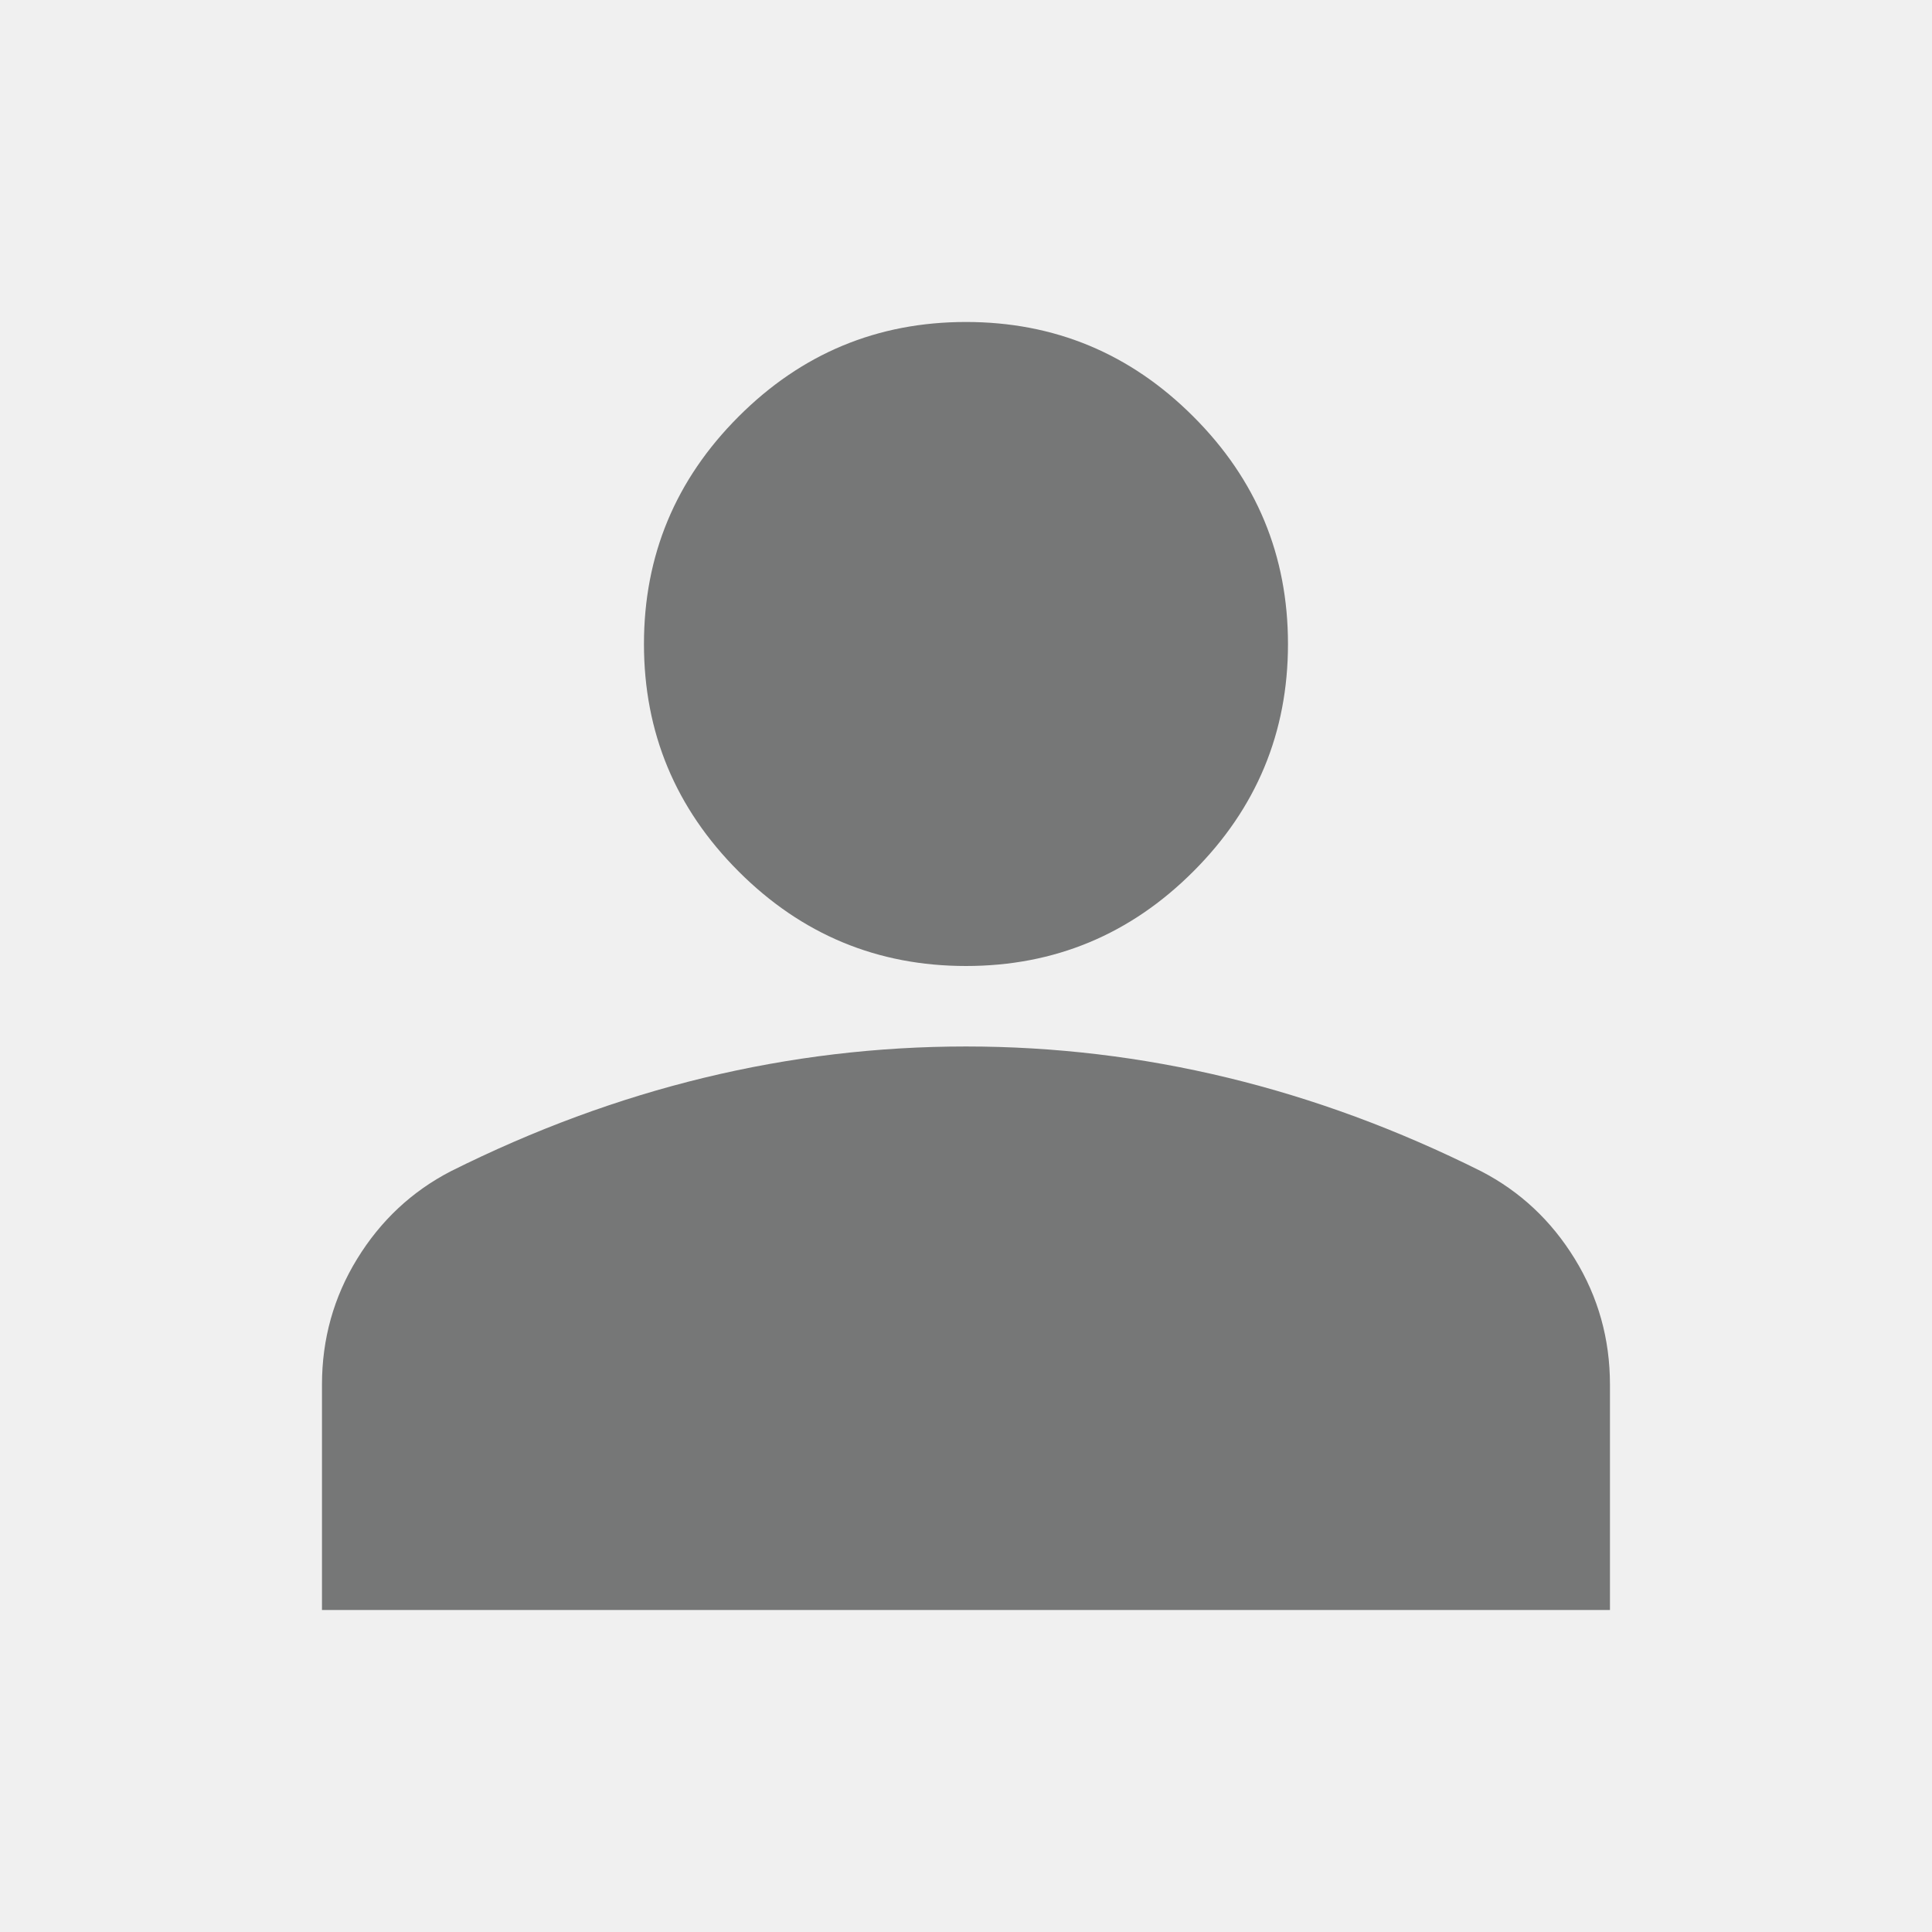
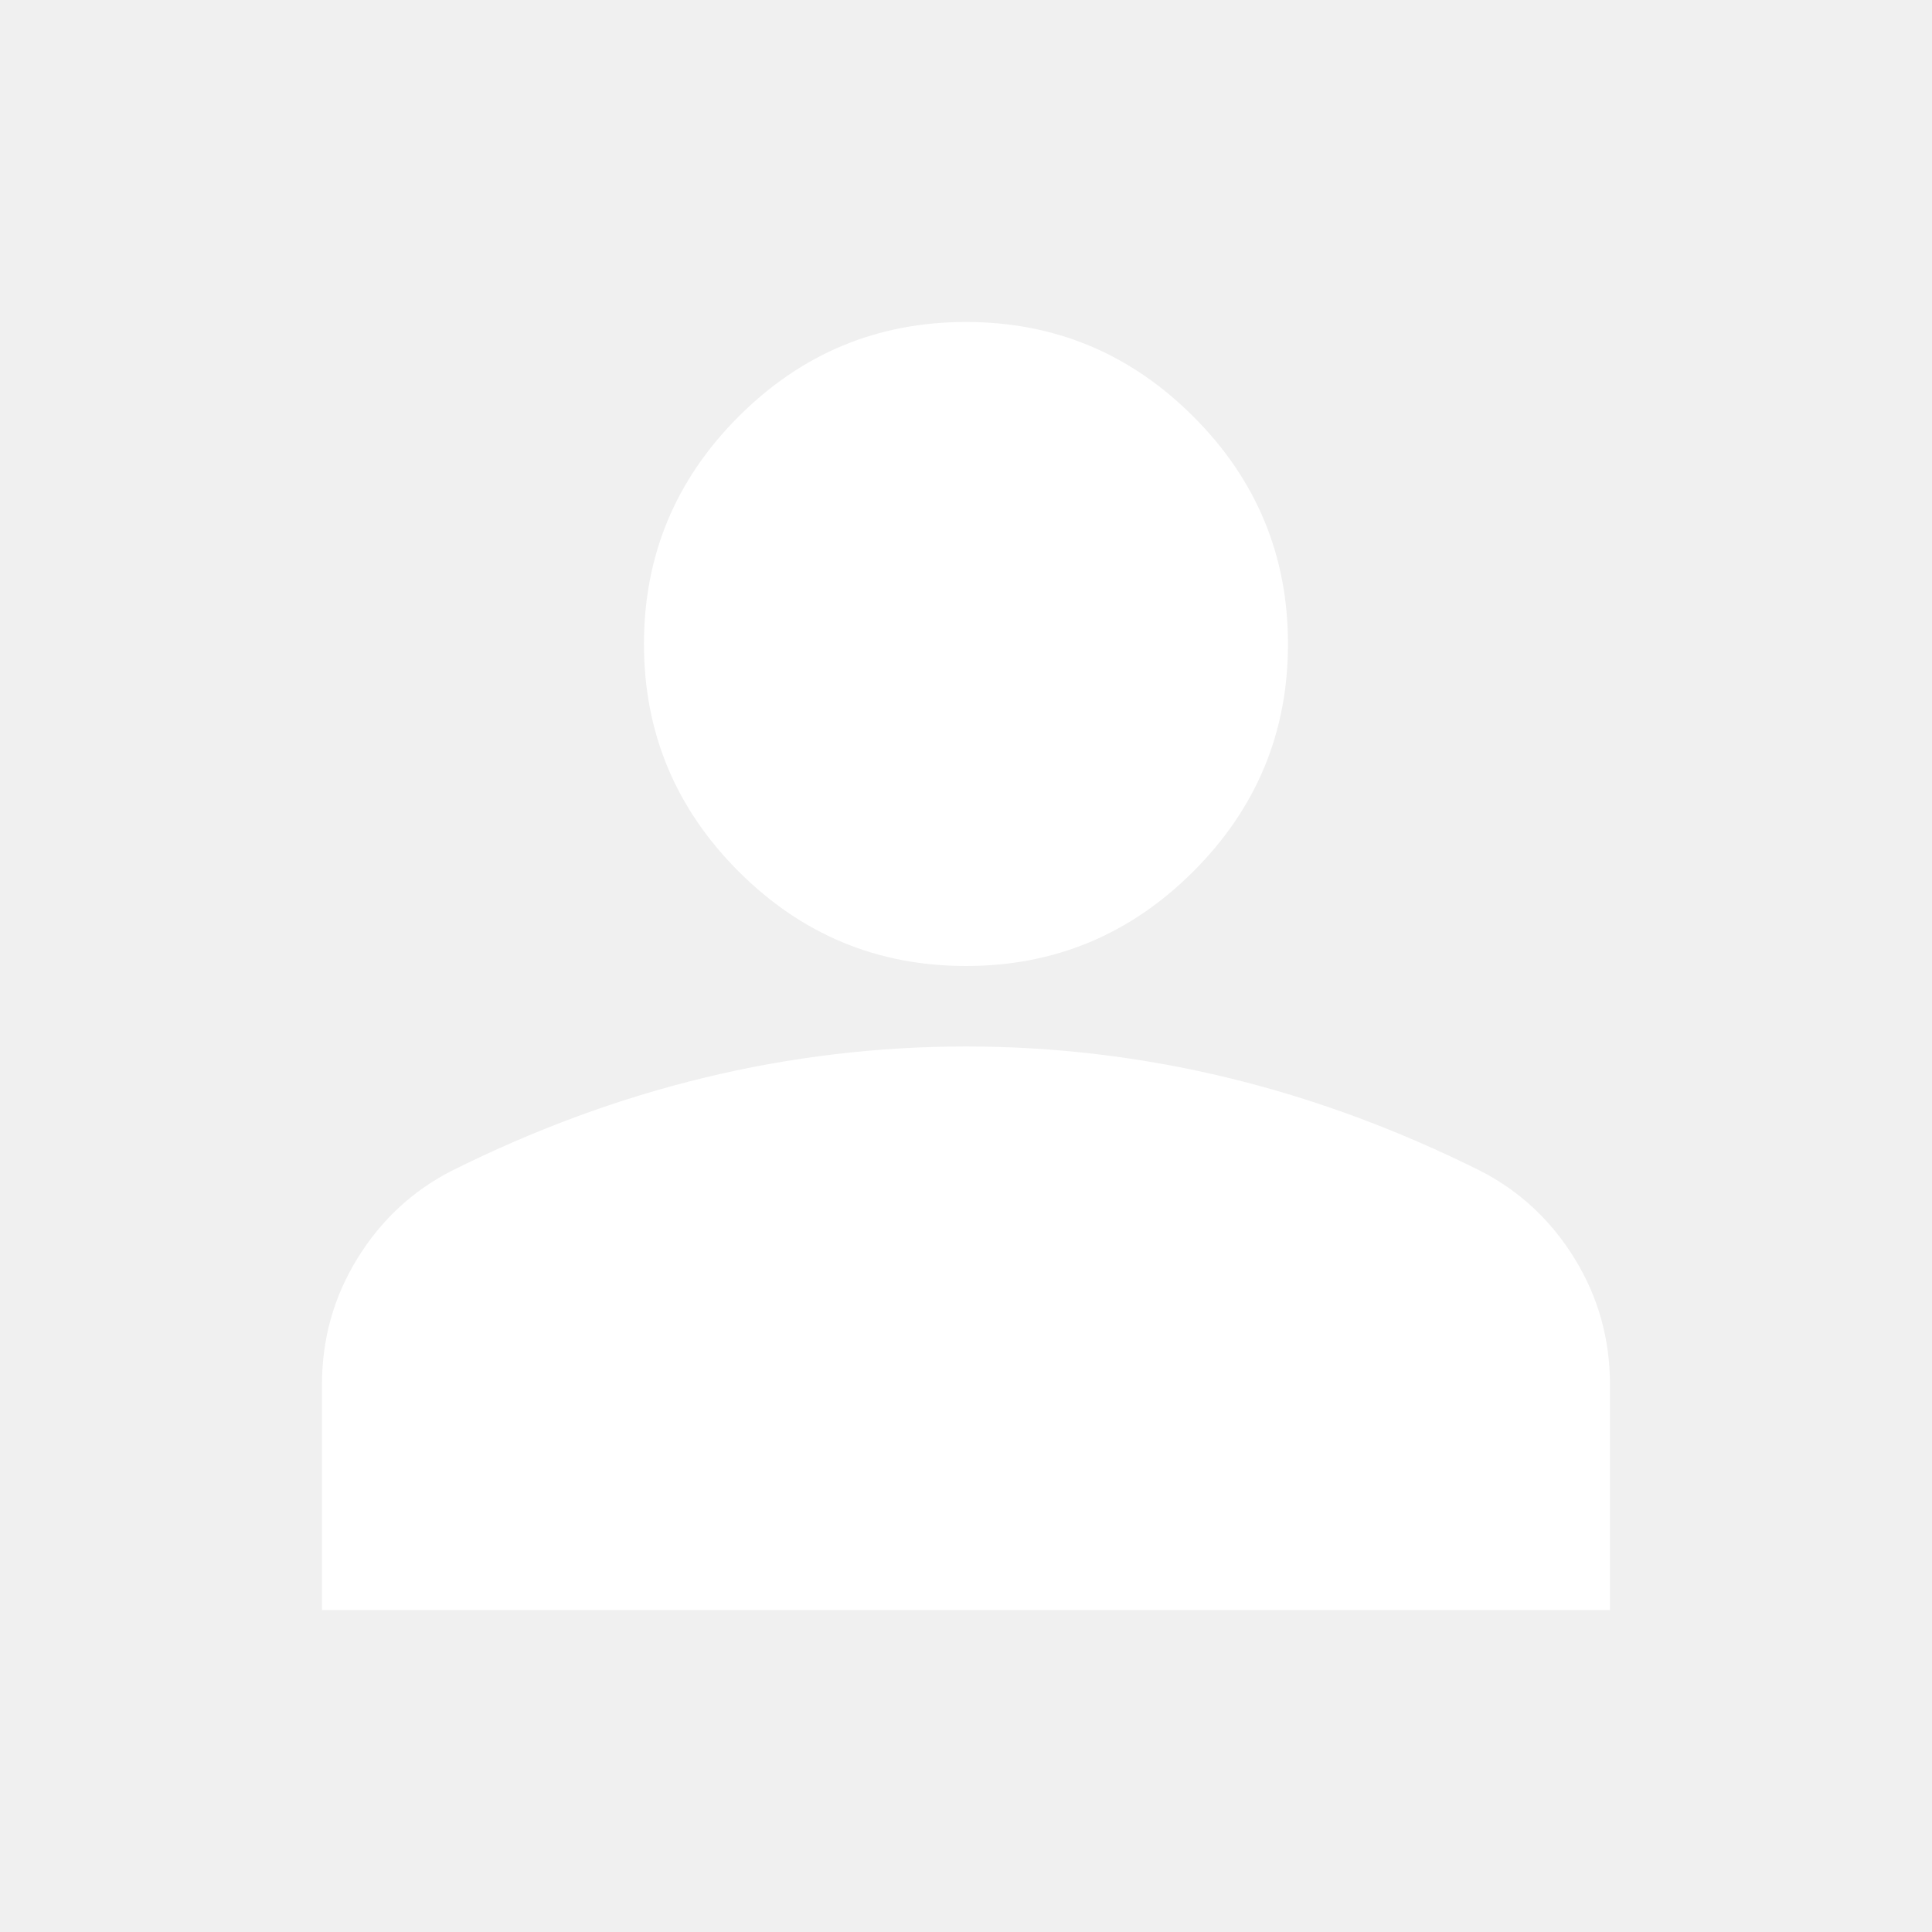
<svg xmlns="http://www.w3.org/2000/svg" width="32" height="32" viewBox="0 0 32 32" fill="none">
  <mask id="mask0_809_1699" style="mask-type:alpha" maskUnits="userSpaceOnUse" x="0" y="0" width="32" height="32">
-     <rect width="32" height="32" fill="#D9D9D9" />
+     <rect width="32" height="32" fill="#ffffff" />
  </mask>
  <g mask="url(#mask0_809_1699)">
-     <path d="M16 16C14.533 16 13.277 15.478 12.233 14.433C11.189 13.389 10.666 12.133 10.666 10.667C10.666 9.2 11.189 7.944 12.233 6.9C13.277 5.855 14.533 5.333 16 5.333C17.466 5.333 18.722 5.855 19.766 6.9C20.811 7.944 21.333 9.2 21.333 10.667C21.333 12.133 20.811 13.389 19.766 14.433C18.722 15.478 17.466 16 16 16ZM5.333 26.667V22.933C5.333 22.178 5.527 21.483 5.916 20.85C6.305 20.217 6.822 19.733 7.466 19.4C8.844 18.711 10.244 18.194 11.666 17.85C13.089 17.506 14.533 17.333 16 17.333C17.466 17.333 18.911 17.506 20.333 17.85C21.755 18.194 23.155 18.711 24.533 19.4C25.177 19.733 25.694 20.217 26.083 20.85C26.472 21.483 26.666 22.178 26.666 22.933V26.667H5.333Z" fill="#767777" />
+     <path d="M16 16C14.533 16 13.277 15.478 12.233 14.433C11.189 13.389 10.666 12.133 10.666 10.667C10.666 9.2 11.189 7.944 12.233 6.9C13.277 5.855 14.533 5.333 16 5.333C17.466 5.333 18.722 5.855 19.766 6.9C20.811 7.944 21.333 9.2 21.333 10.667C21.333 12.133 20.811 13.389 19.766 14.433C18.722 15.478 17.466 16 16 16ZM5.333 26.667V22.933C5.333 22.178 5.527 21.483 5.916 20.85C6.305 20.217 6.822 19.733 7.466 19.4C8.844 18.711 10.244 18.194 11.666 17.85C13.089 17.506 14.533 17.333 16 17.333C17.466 17.333 18.911 17.506 20.333 17.85C21.755 18.194 23.155 18.711 24.533 19.4C25.177 19.733 25.694 20.217 26.083 20.85C26.472 21.483 26.666 22.178 26.666 22.933V26.667H5.333Z" fill="#ffffff" />
  </g>
</svg>
